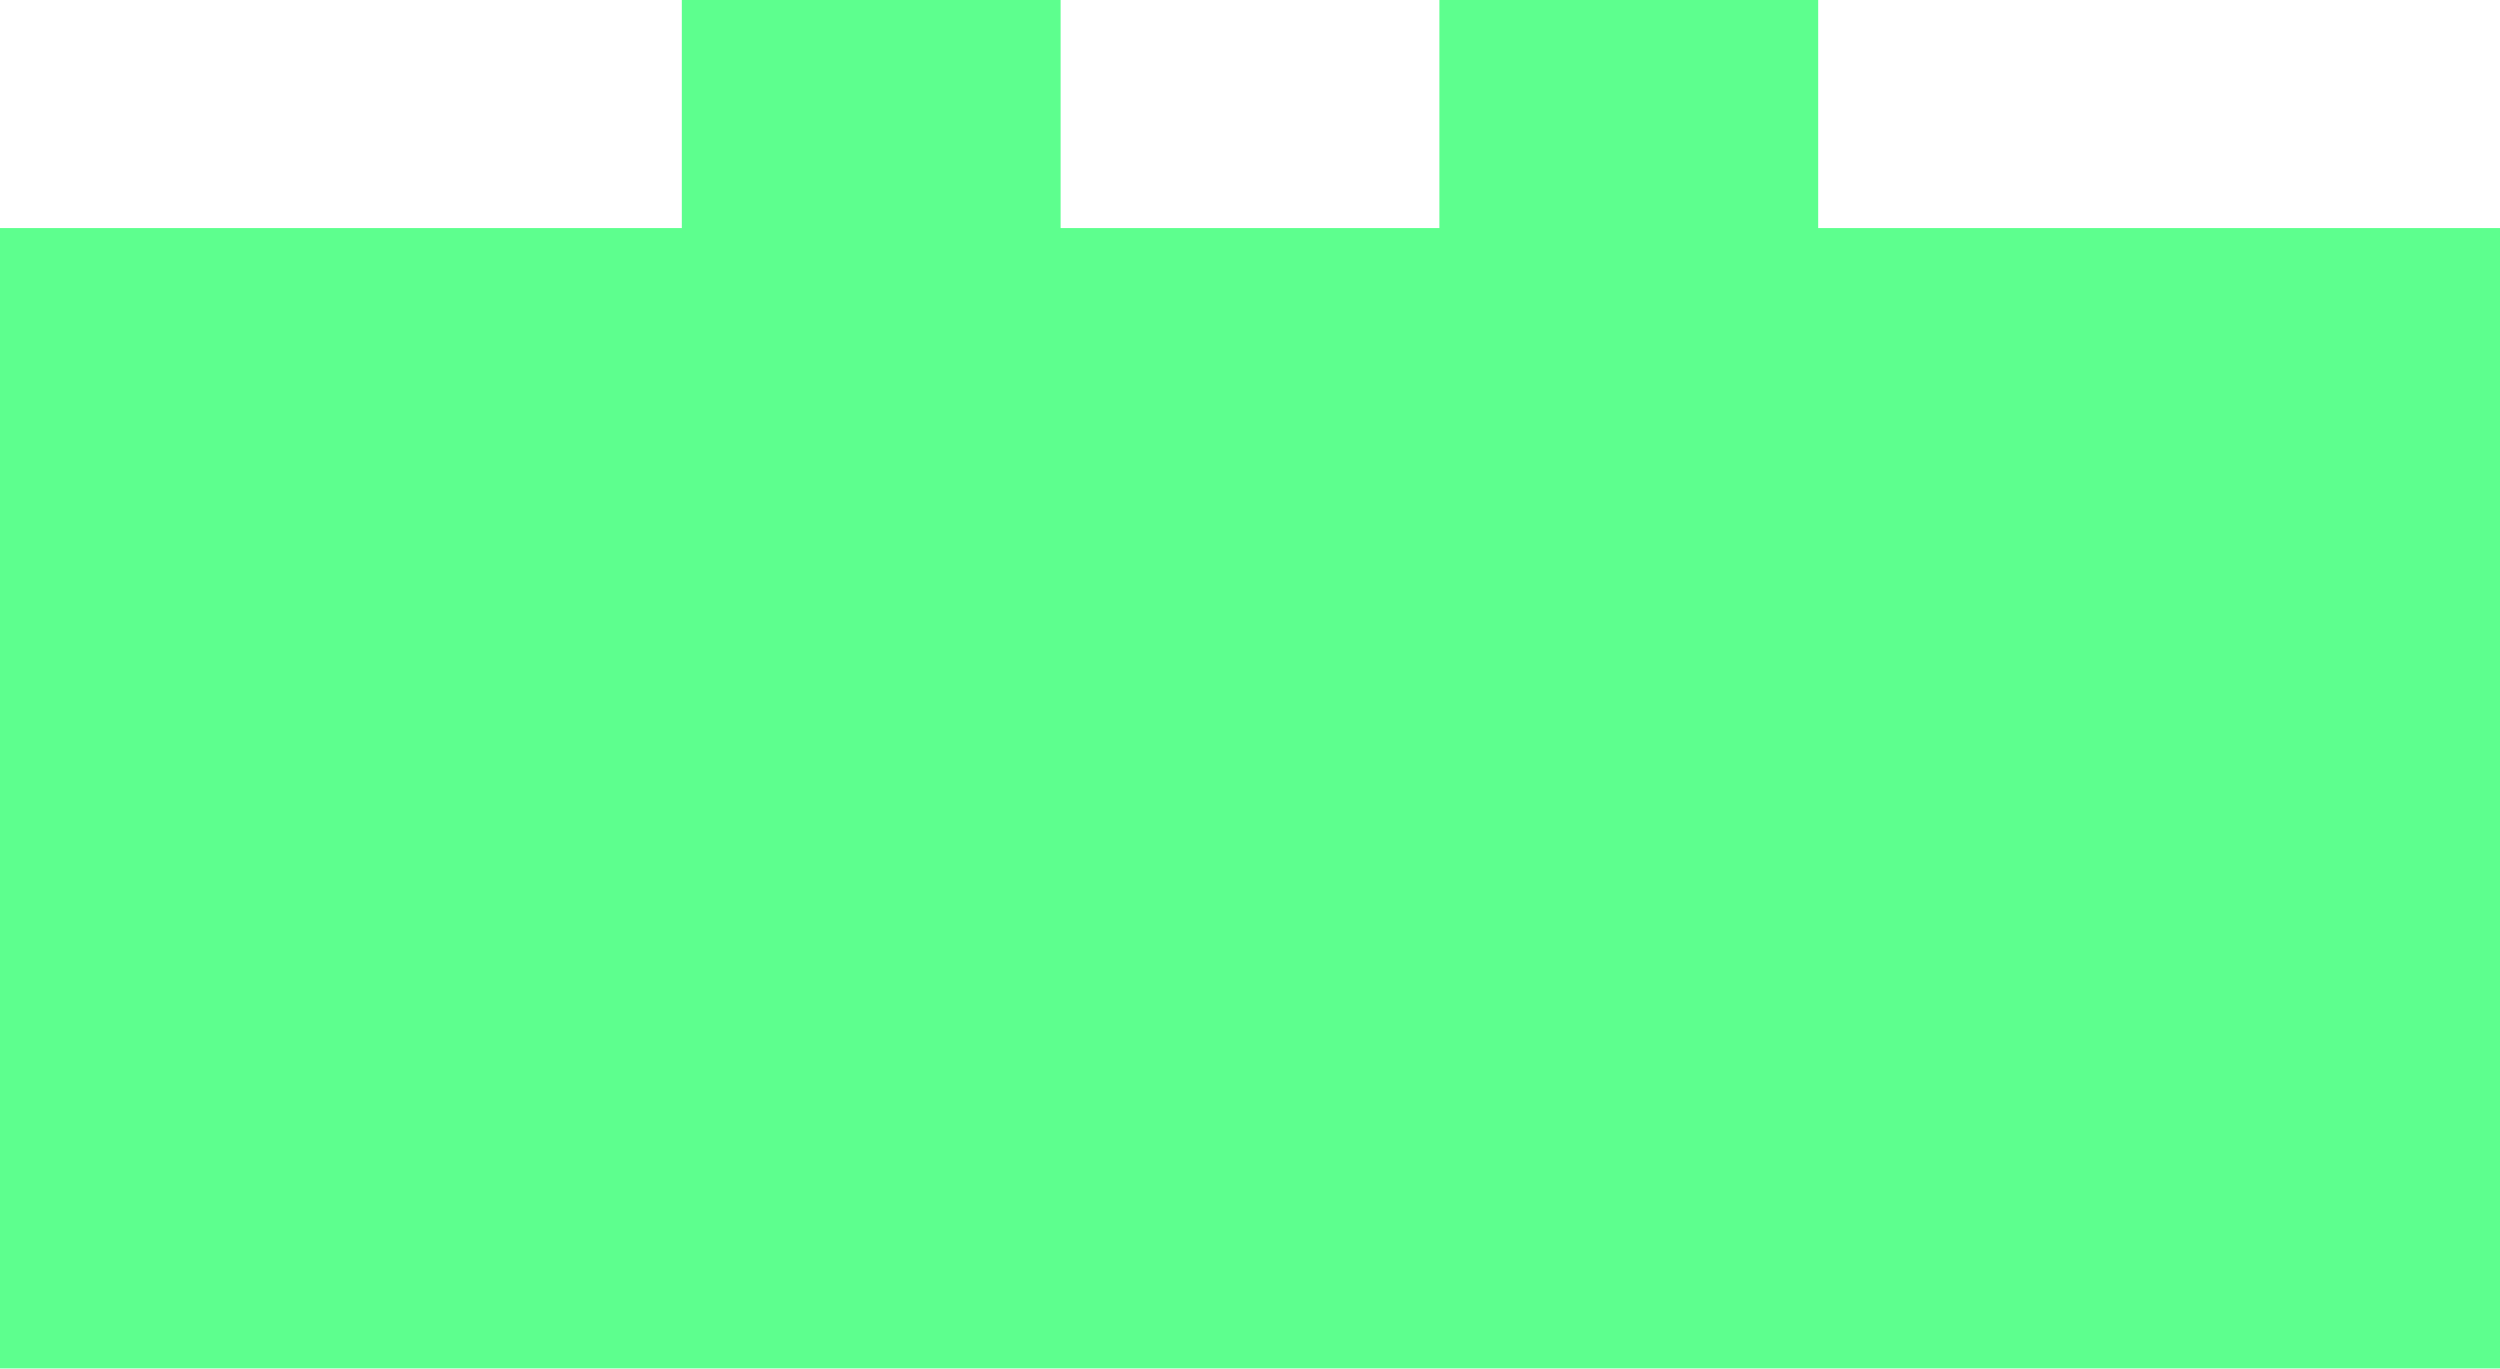
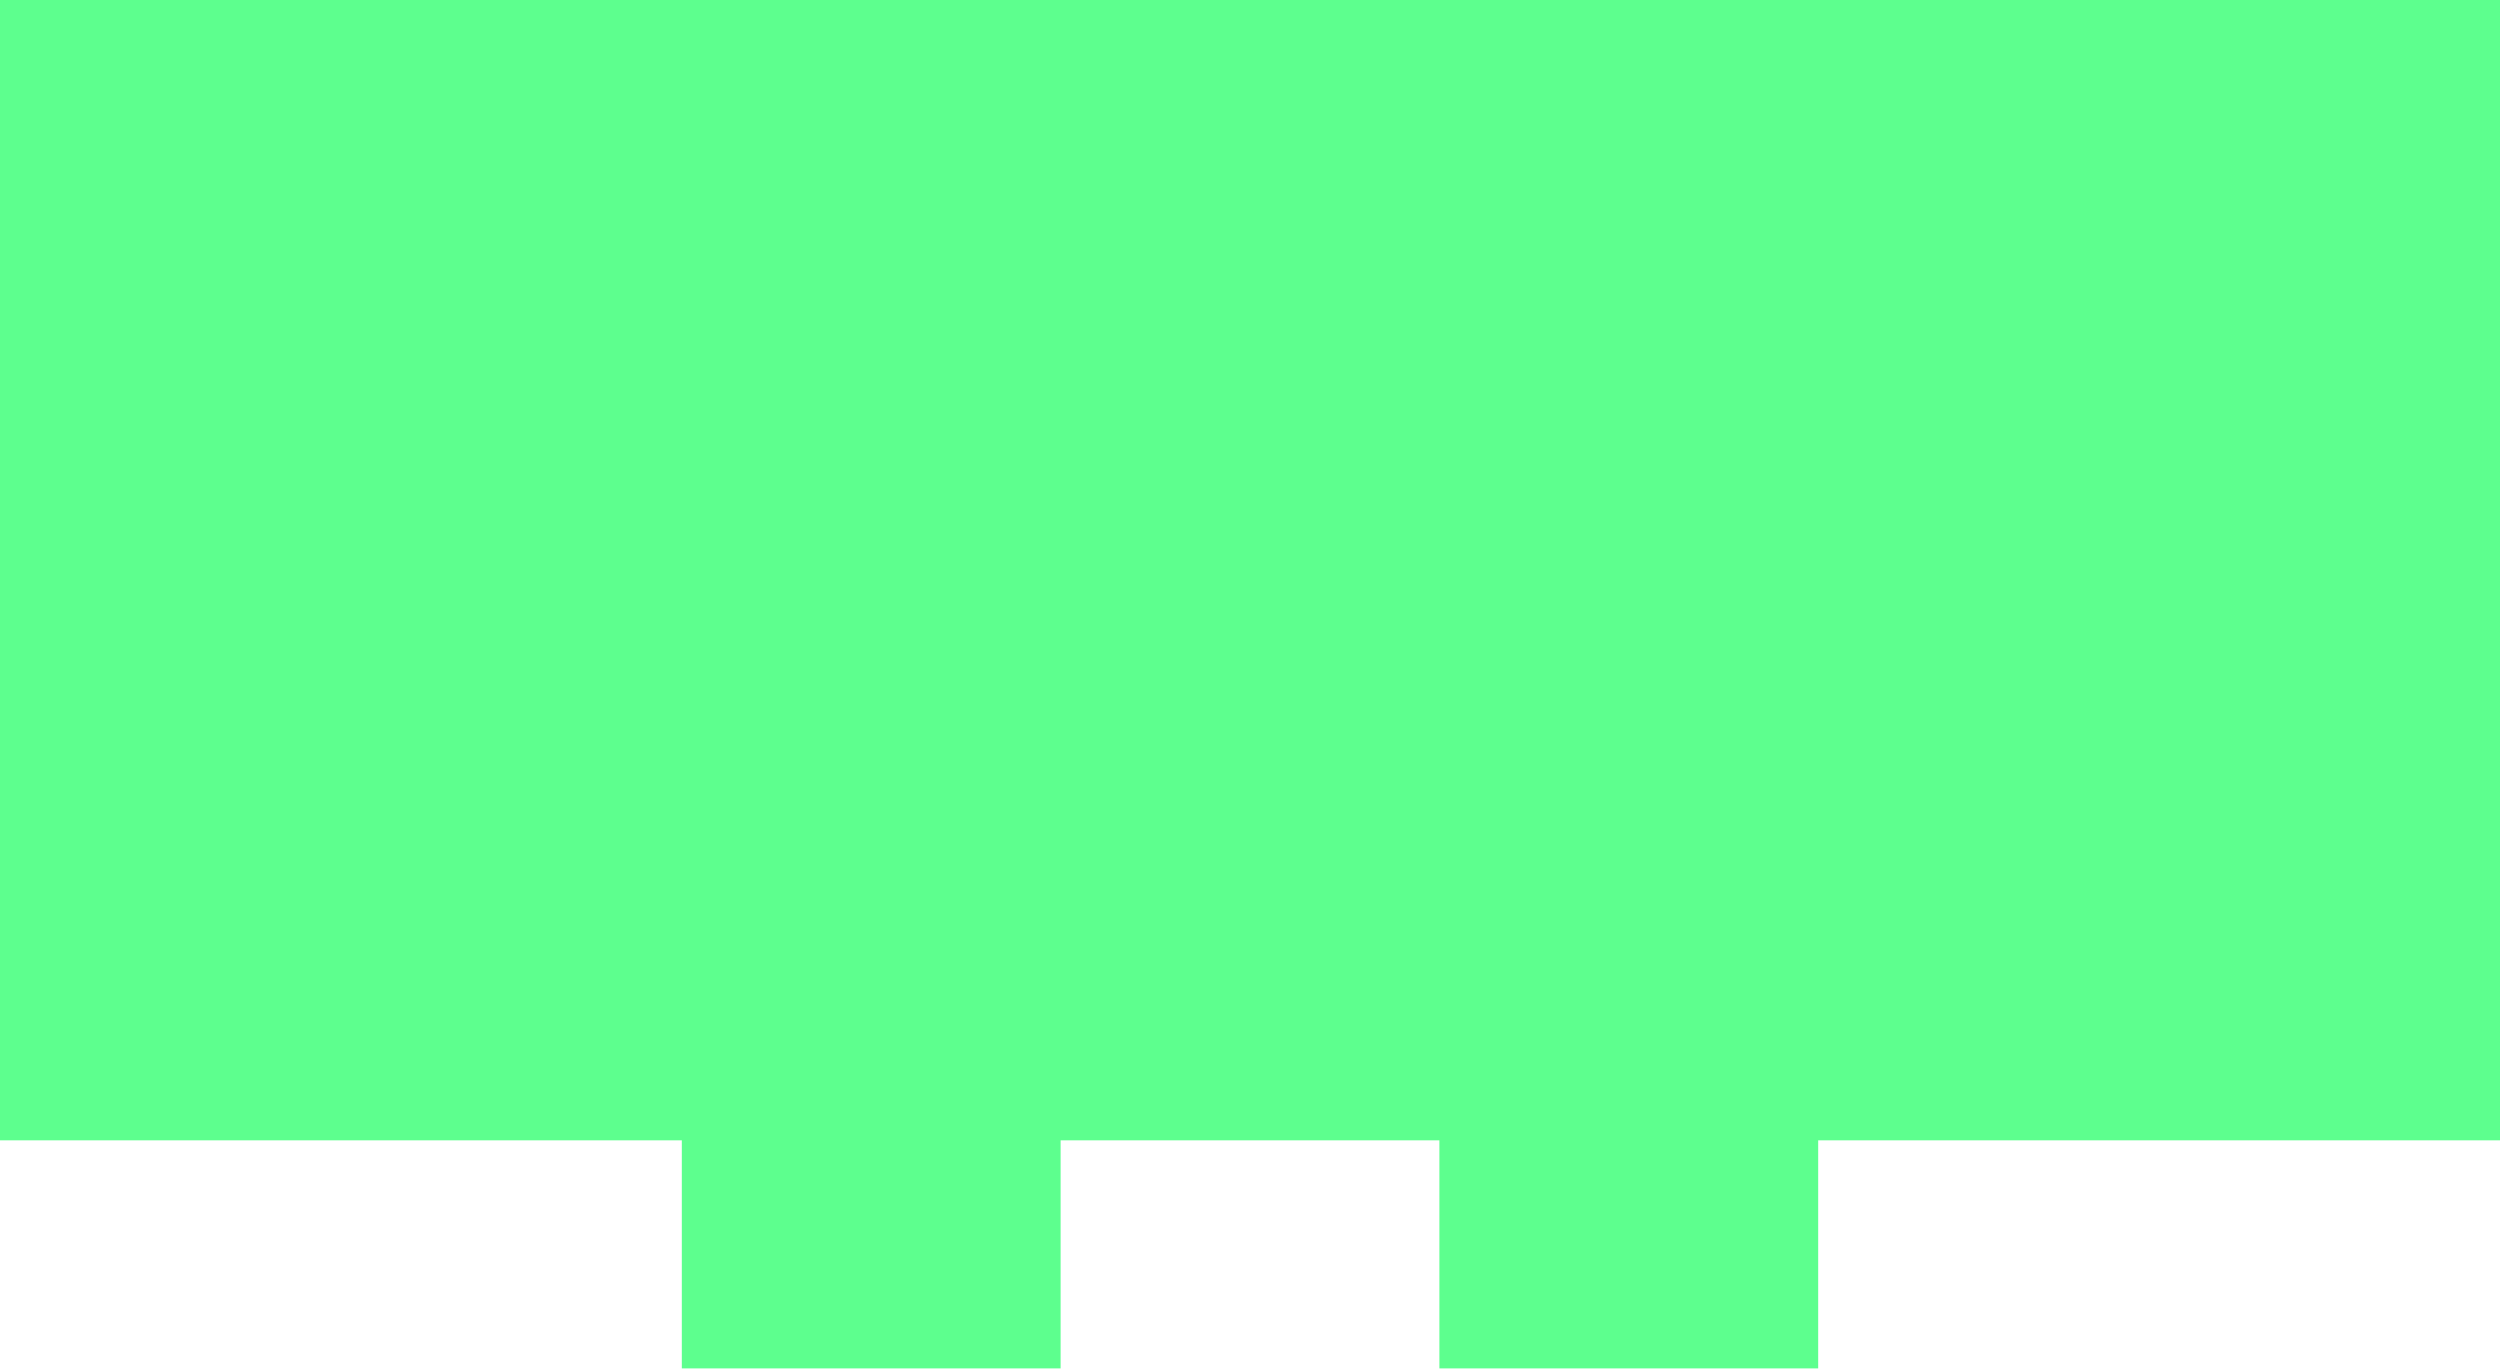
<svg xmlns="http://www.w3.org/2000/svg" fill="none" version="1.1" width="95" height="52" viewBox="0 0 95 52">
-   <path d="M25.909,0L40.303,0L40.303,8.667L54.697,8.667L54.697,0L69.091,0L69.091,8.667L95,8.667L95,52L0,52L0,8.667L25.909,8.667L25.909,0Z" fill-rule="evenodd" fill="#5DFF8E" fill-opacity="1" />
+   <defs>
+     <clipPath id="master_svg0_202_8666">
+       <rect x="95" y="52" width="95" height="52" rx="0" />
+     </clipPath>
+   </defs>
+   <g transform="matrix(-1,-5.2146120310681e-8,5.2146120310681e-8,-1,190,104)" clip-path="url(#master_svg0_202_8666)">
+     <path d="M120.909,52L135.303,52L135.303,60.667L149.697,60.667L149.697,52L164.091,52L164.091,60.667L190,60.667L190,104L95,104L95,60.667L120.909,60.667L120.909,52Z" fill-rule="evenodd" fill="#5DFF8E" fill-opacity="1" style="mix-blend-mode:passthrough" />
+   </g>
</svg>
